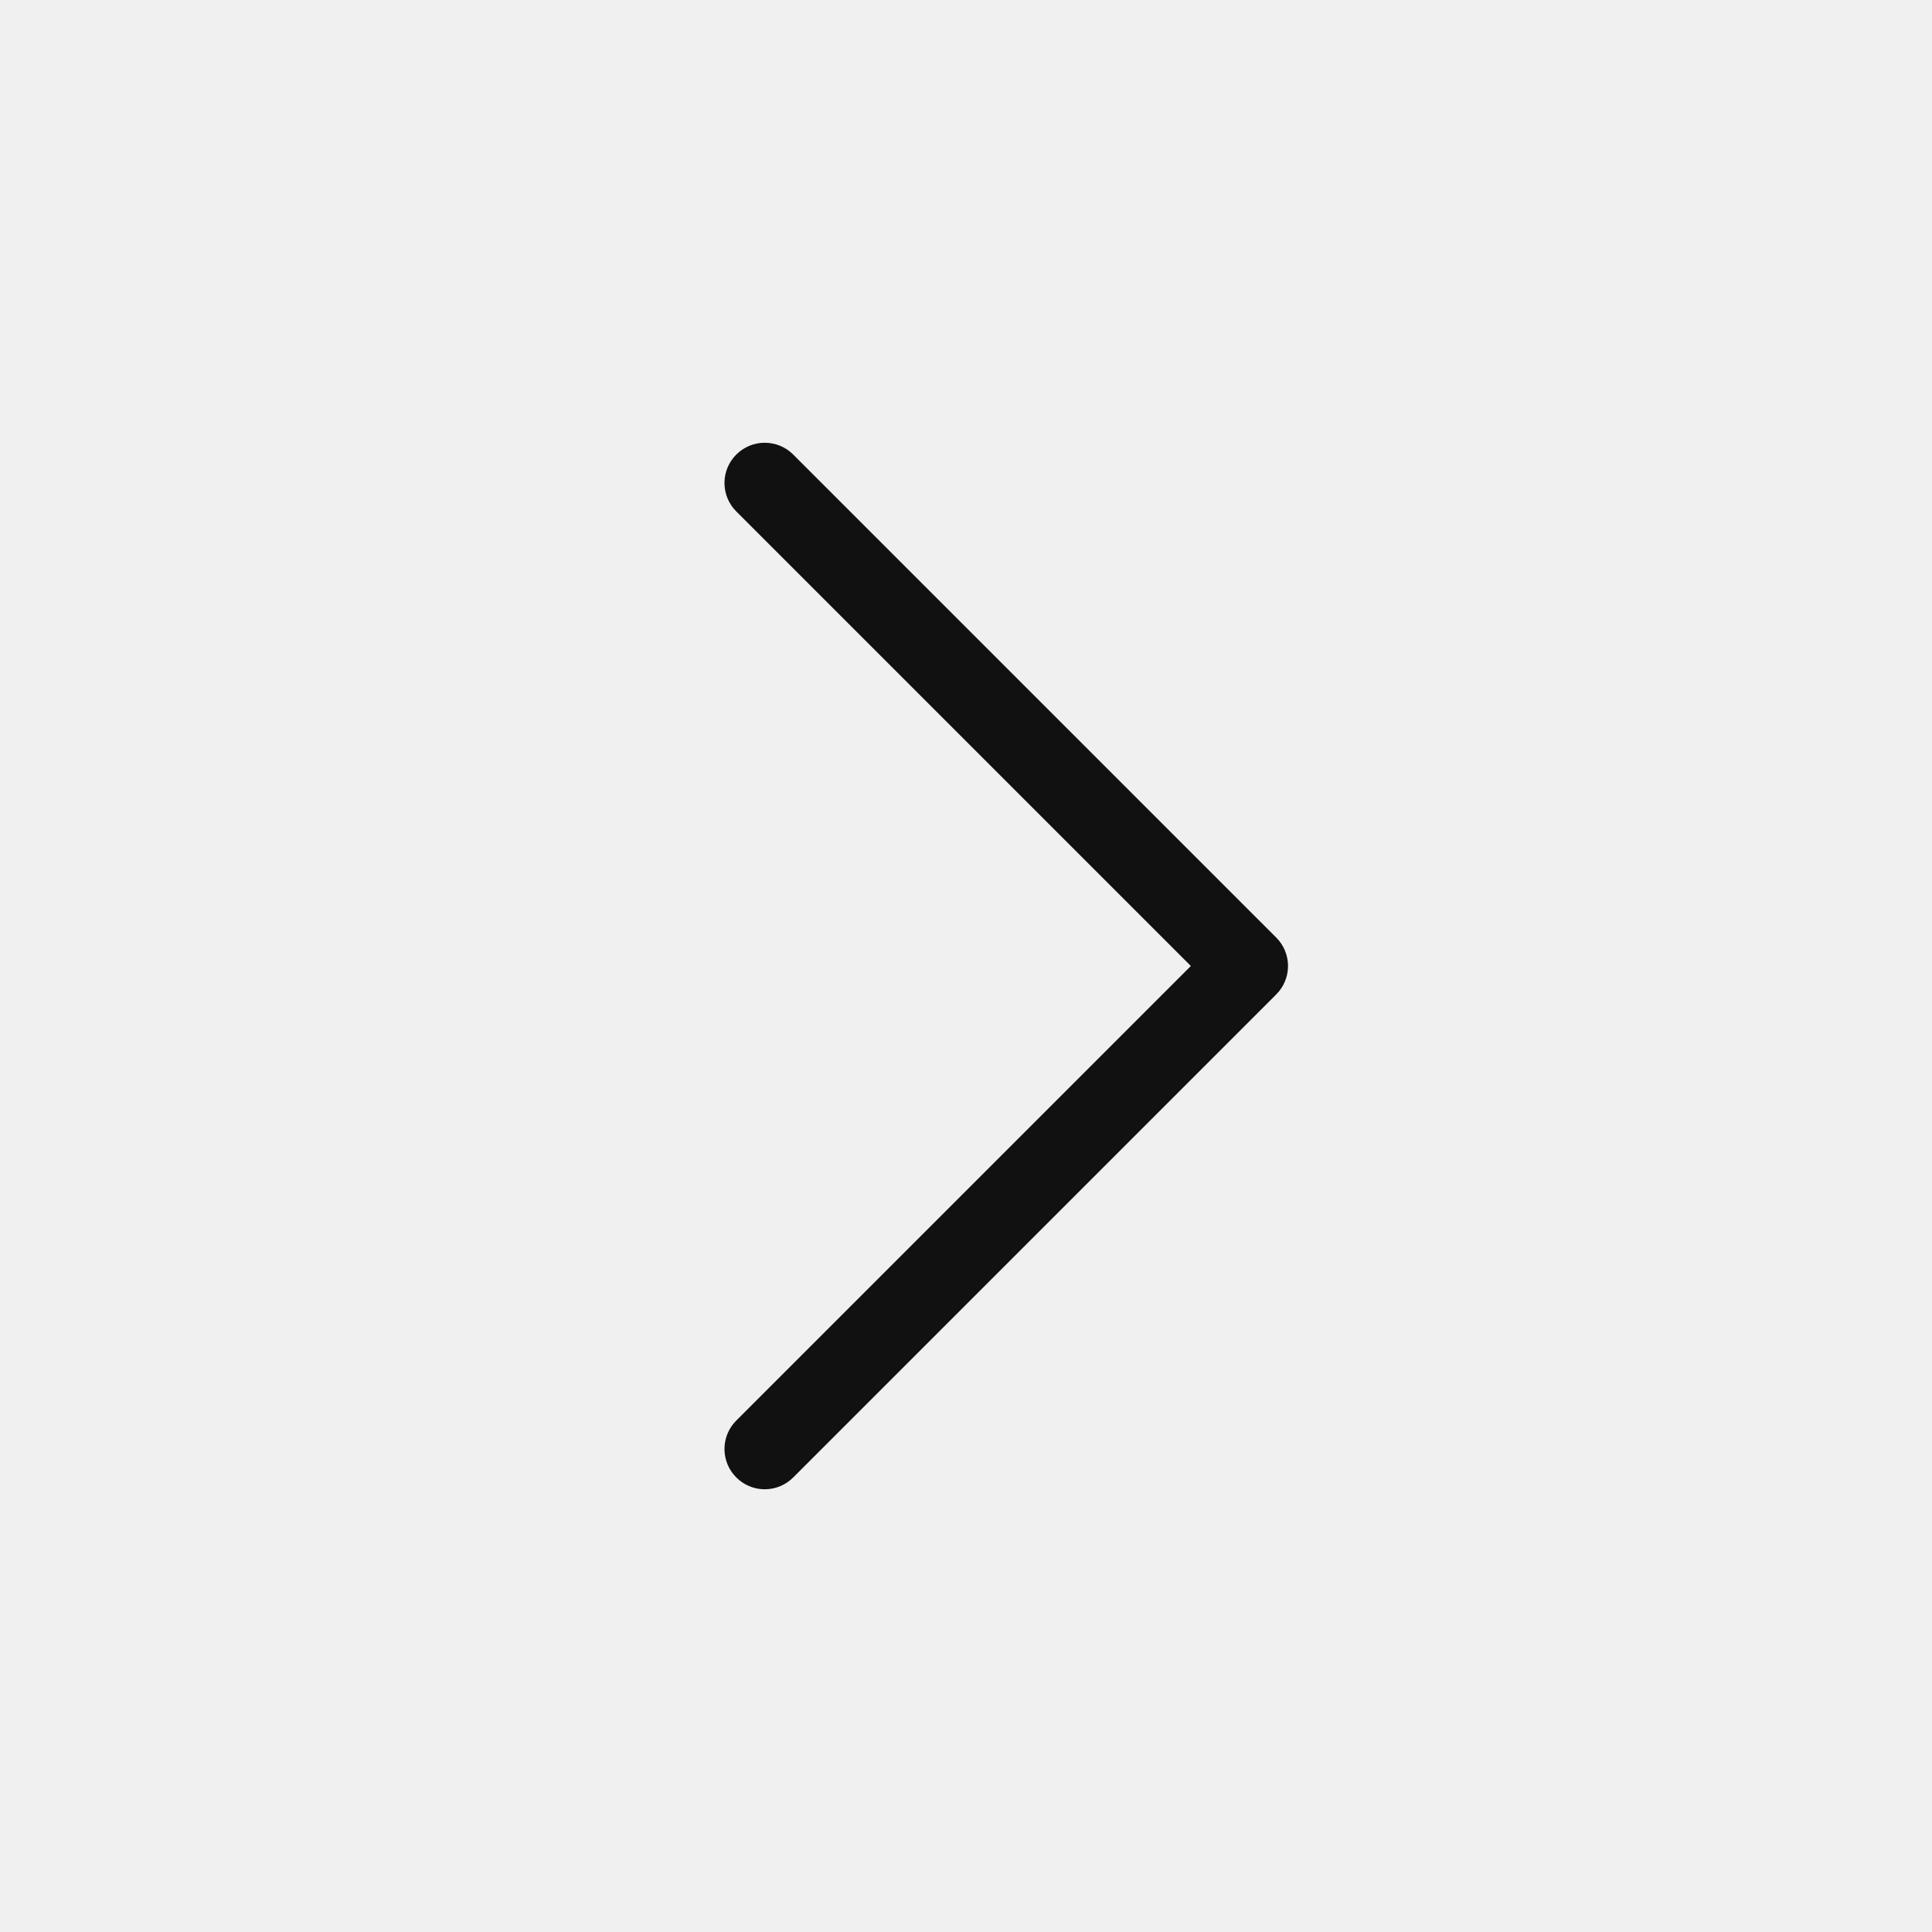
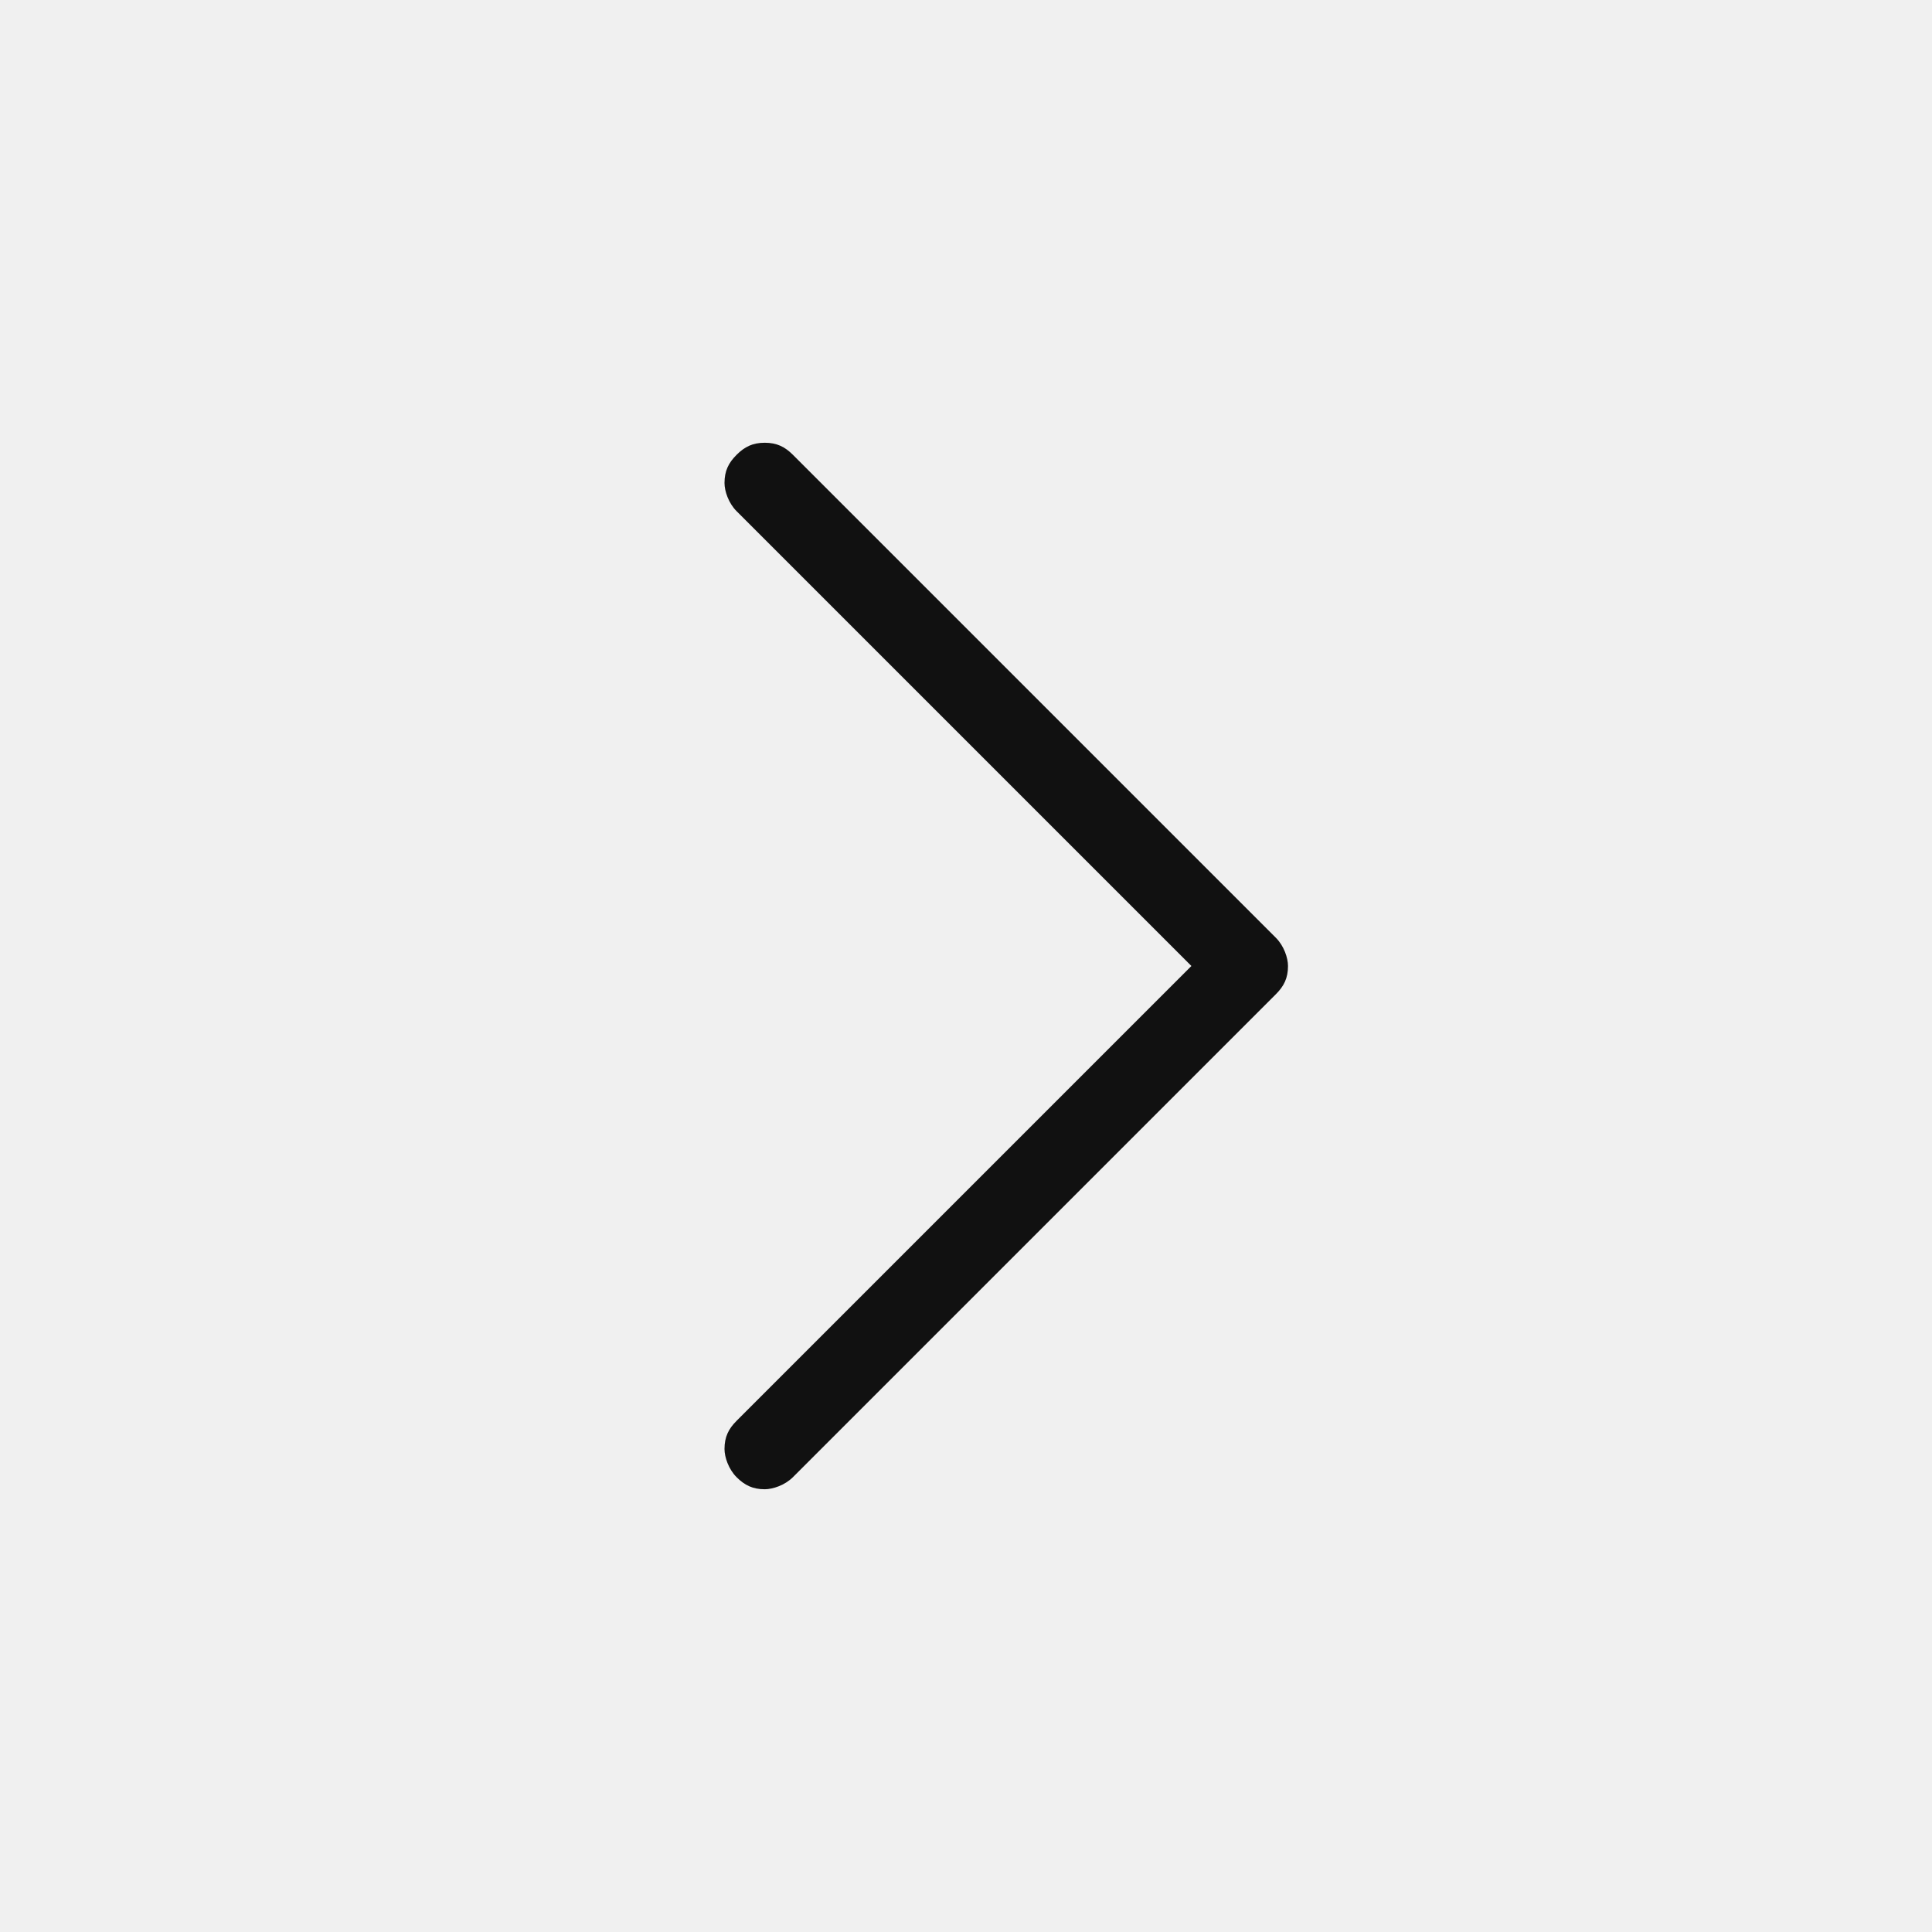
- <svg xmlns="http://www.w3.org/2000/svg" xmlns:xlink="http://www.w3.org/1999/xlink" width="48px" height="48px" viewBox="0 0 48 48" version="1.1">
-   <defs>
-     <path d="M0.293,0.293 C0.105,0.481 0.007,0.725 0,0.971 L0,1.028 C0.007,1.275 0.105,1.519 0.293,1.707 L11.586,13 L0.293,24.293 C0.105,24.481 0.007,24.725 0,24.972 L0,25.029 C0.007,25.275 0.105,25.519 0.293,25.707 C0.481,25.895 0.725,25.993 0.971,26 L1.028,26 C1.275,25.993 1.519,25.895 1.707,25.707 L13.707,13.707 C13.895,13.519 13.993,13.275 14,13.028 L14,12.972 C13.993,12.725 13.895,12.481 13.707,12.293 L1.707,0.293 C1.512,0.098 1.256,0 0.999,0 C0.744,0 0.488,0.098 0.293,0.293 Z" id="path-1" />
-   </defs>
-   <g id="Symbols" stroke="none" stroke-width="1" fill="none" fill-rule="evenodd">
-     <g id="icon/Nav/chevron-right">
-       <g id="Icon" transform="translate(18, 11)">
-         <mask id="mask-2" fill="white">
-           <use xlink:href="#path-1" />
+ <svg xmlns="http://www.w3.org/2000/svg" version="1.1" id="icon_x2F_Nav_x2F_chevron-right-Layer_1" x="0px" y="0px" viewBox="0 0 48 48" style="enable-background:new 0 0 48 48;" xml:space="preserve">
+   <g id="icon_x2F_Nav_x2F_chevron-right-Symbols">
+     <g id="icon_x2F_Nav_x2F_chevron-right">
+       <g id="icon_x2F_Nav_x2F_chevron-right-Icon" transform="translate(18, 11)">
+         <g id="icon_x2F_Nav_x2F_chevron-right-Clip-2">
+ 			</g>
+         <defs>
+           <filter id="icon_x2F_Nav_x2F_chevron-right-Adobe_OpacityMaskFilter" filterUnits="userSpaceOnUse" x="-18" y="-11" width="48" height="48">
+             <feColorMatrix type="matrix" values="1 0 0 0 0  0 1 0 0 0  0 0 1 0 0  0 0 0 1 0" />
+           </filter>
+         </defs>
+         <mask maskUnits="userSpaceOnUse" x="-18" y="-11" width="48" height="48" id="icon_x2F_Nav_x2F_chevron-right-mask-2">
+           <g style="filter:url(#icon_x2F_Nav_x2F_chevron-right-Adobe_OpacityMaskFilter);">
+             <path id="icon_x2F_Nav_x2F_chevron-right-path-1" style="fill:#FFFFFF;" d="M0.3,0.3C0.1,0.5,0,0.7,0,1V1c0,0.2,0.1,0.5,0.3,0.7L11.6,13L0.3,24.3       C0.1,24.5,0,24.7,0,25V25c0,0.2,0.1,0.5,0.3,0.7C0.5,25.9,0.7,26,1,26H1c0.2,0,0.5-0.1,0.7-0.3l12-12c0.2-0.2,0.3-0.4,0.3-0.7       V13c0-0.2-0.1-0.5-0.3-0.7l-12-12C1.5,0.1,1.3,0,1,0C0.7,0,0.5,0.1,0.3,0.3z" />
+           </g>
        </mask>
-         <g id="Clip-2" />
-         <g id="Color/Grayscale/Night-Sky" mask="url(#mask-2)" fill="#111111">
-           <g transform="translate(-18, -11)" id="Swatch">
-             <rect x="0" y="0" width="48" height="48" />
+         <g id="icon_x2F_Nav_x2F_chevron-right-Color_x2F_Grayscale_x2F_Night-Sky" style="mask:url(#icon_x2F_Nav_x2F_chevron-right-mask-2);">
+           <g id="icon_x2F_Nav_x2F_chevron-right-Swatch" transform="translate(-18, -11)">
+             <rect style="fill:#111111;" width="48" height="48" />
          </g>
        </g>
      </g>
    </g>
  </g>
</svg>
